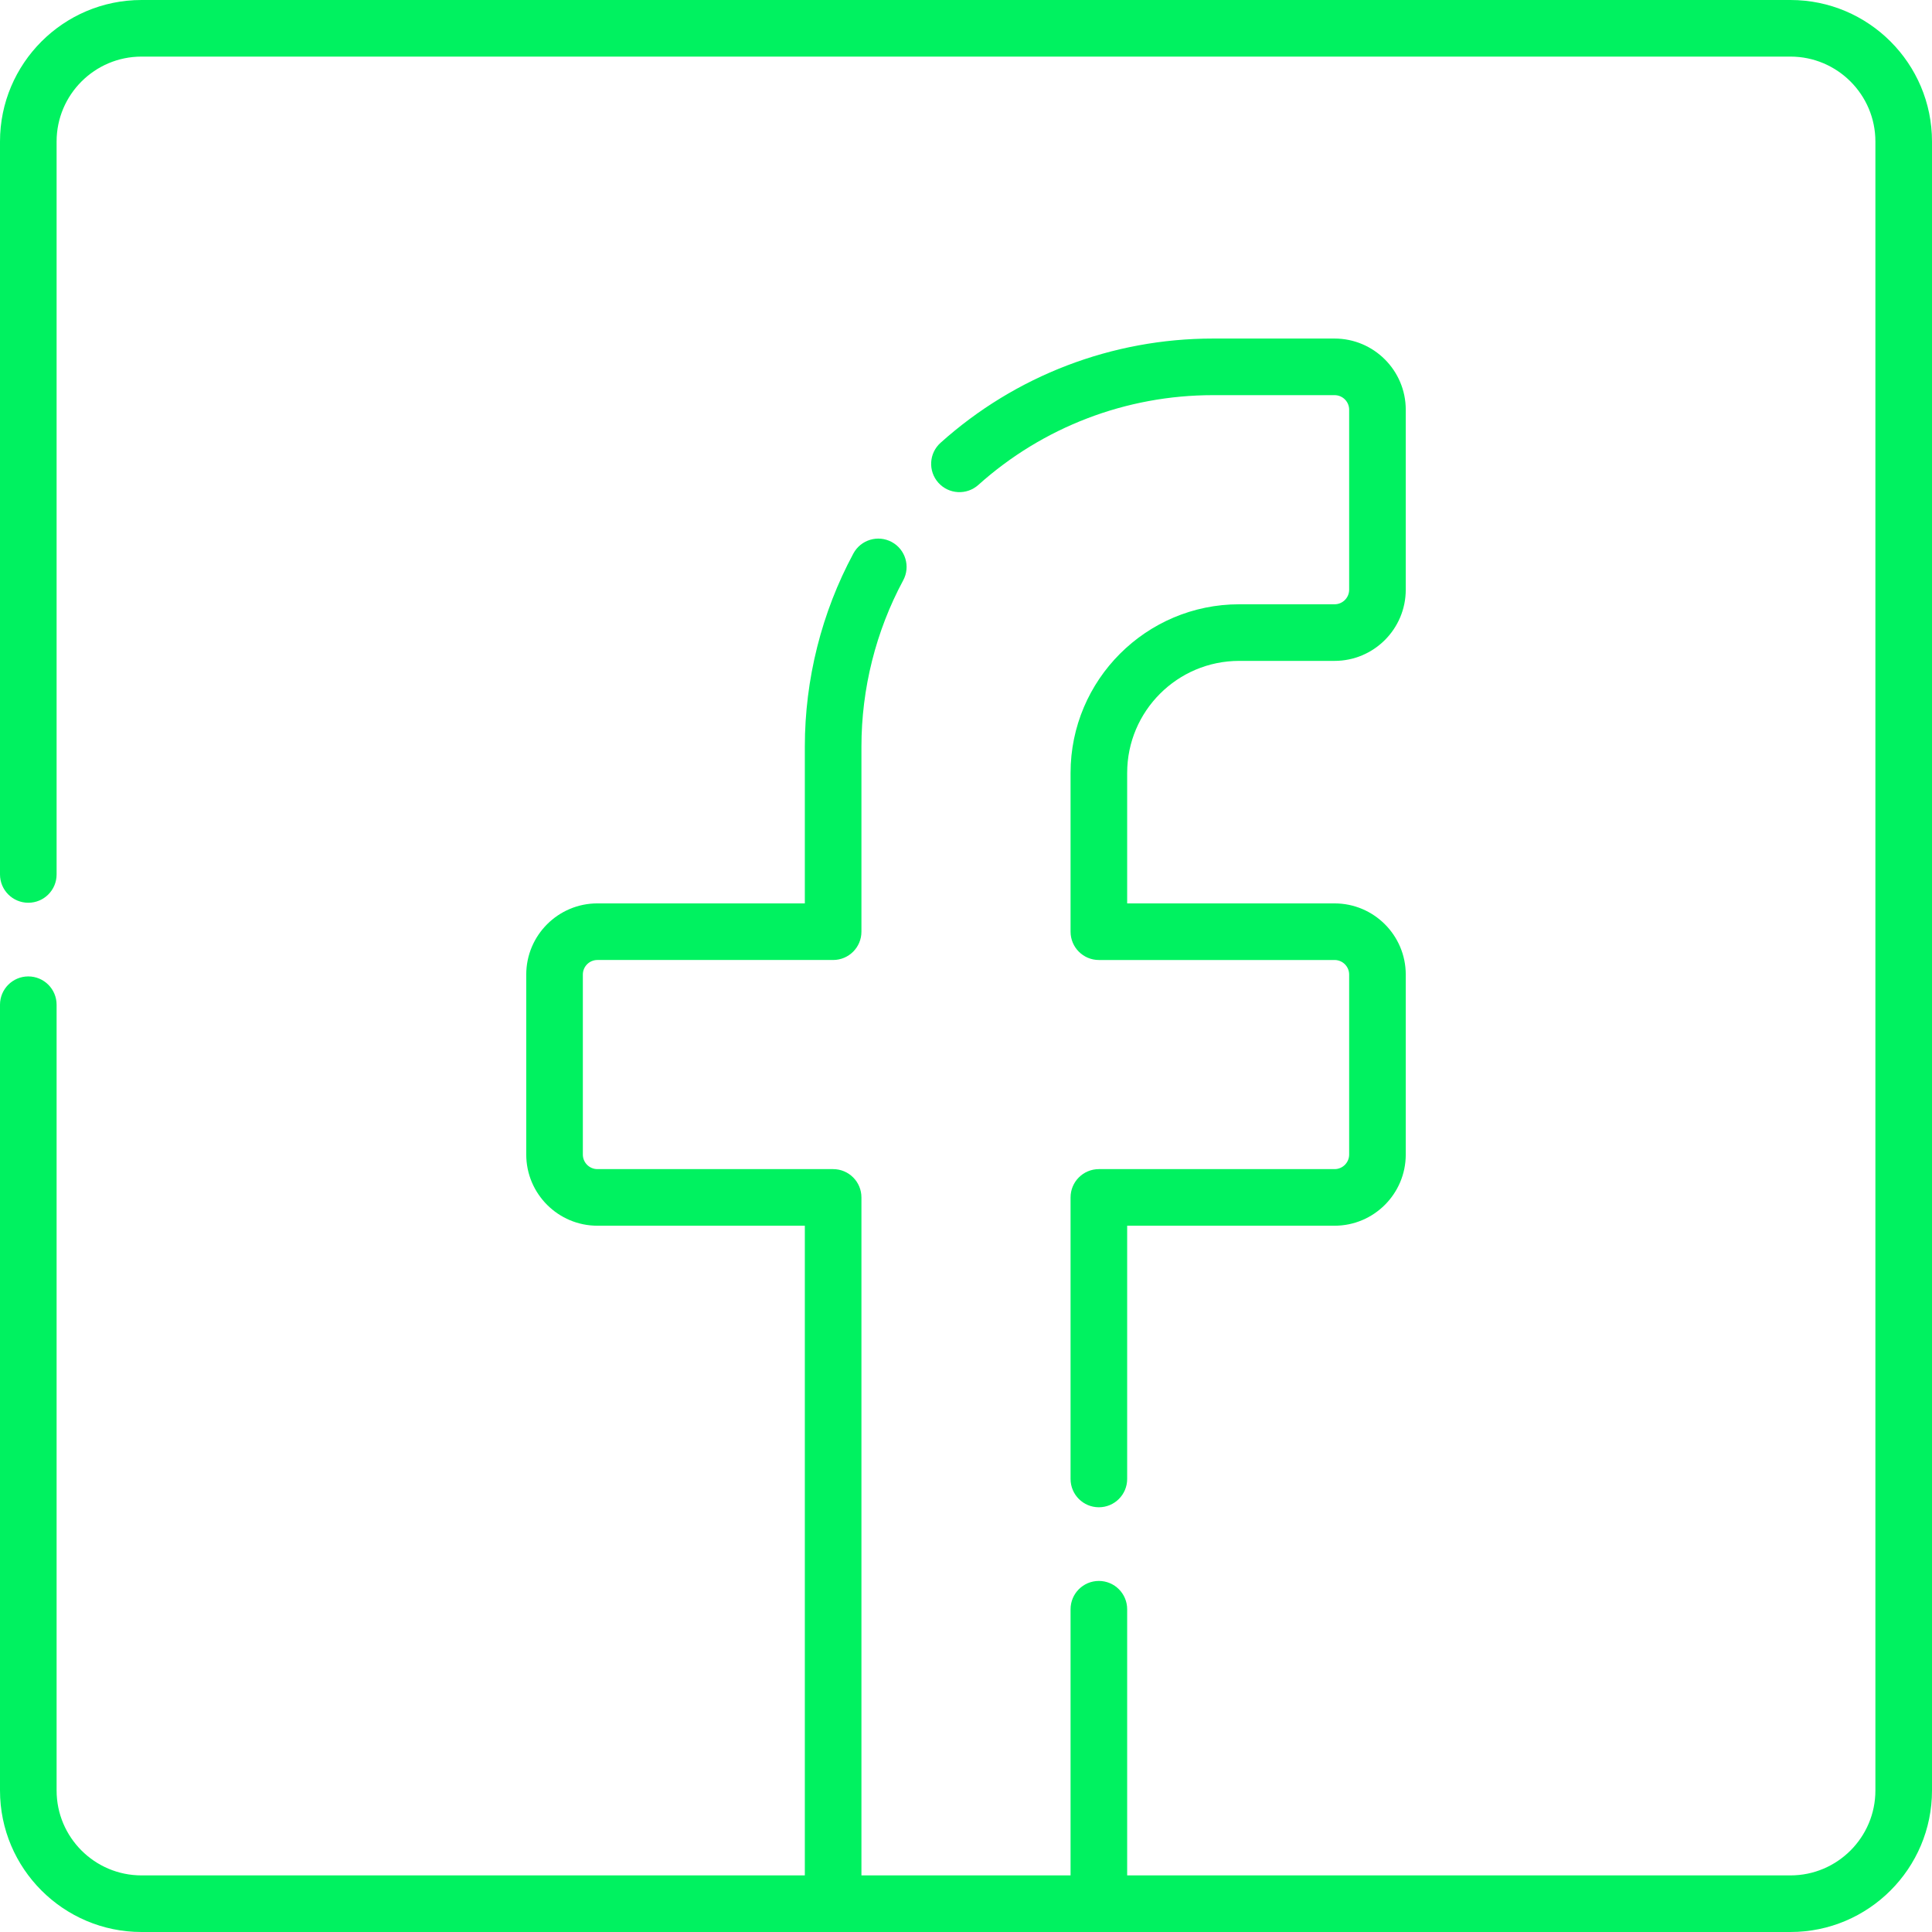
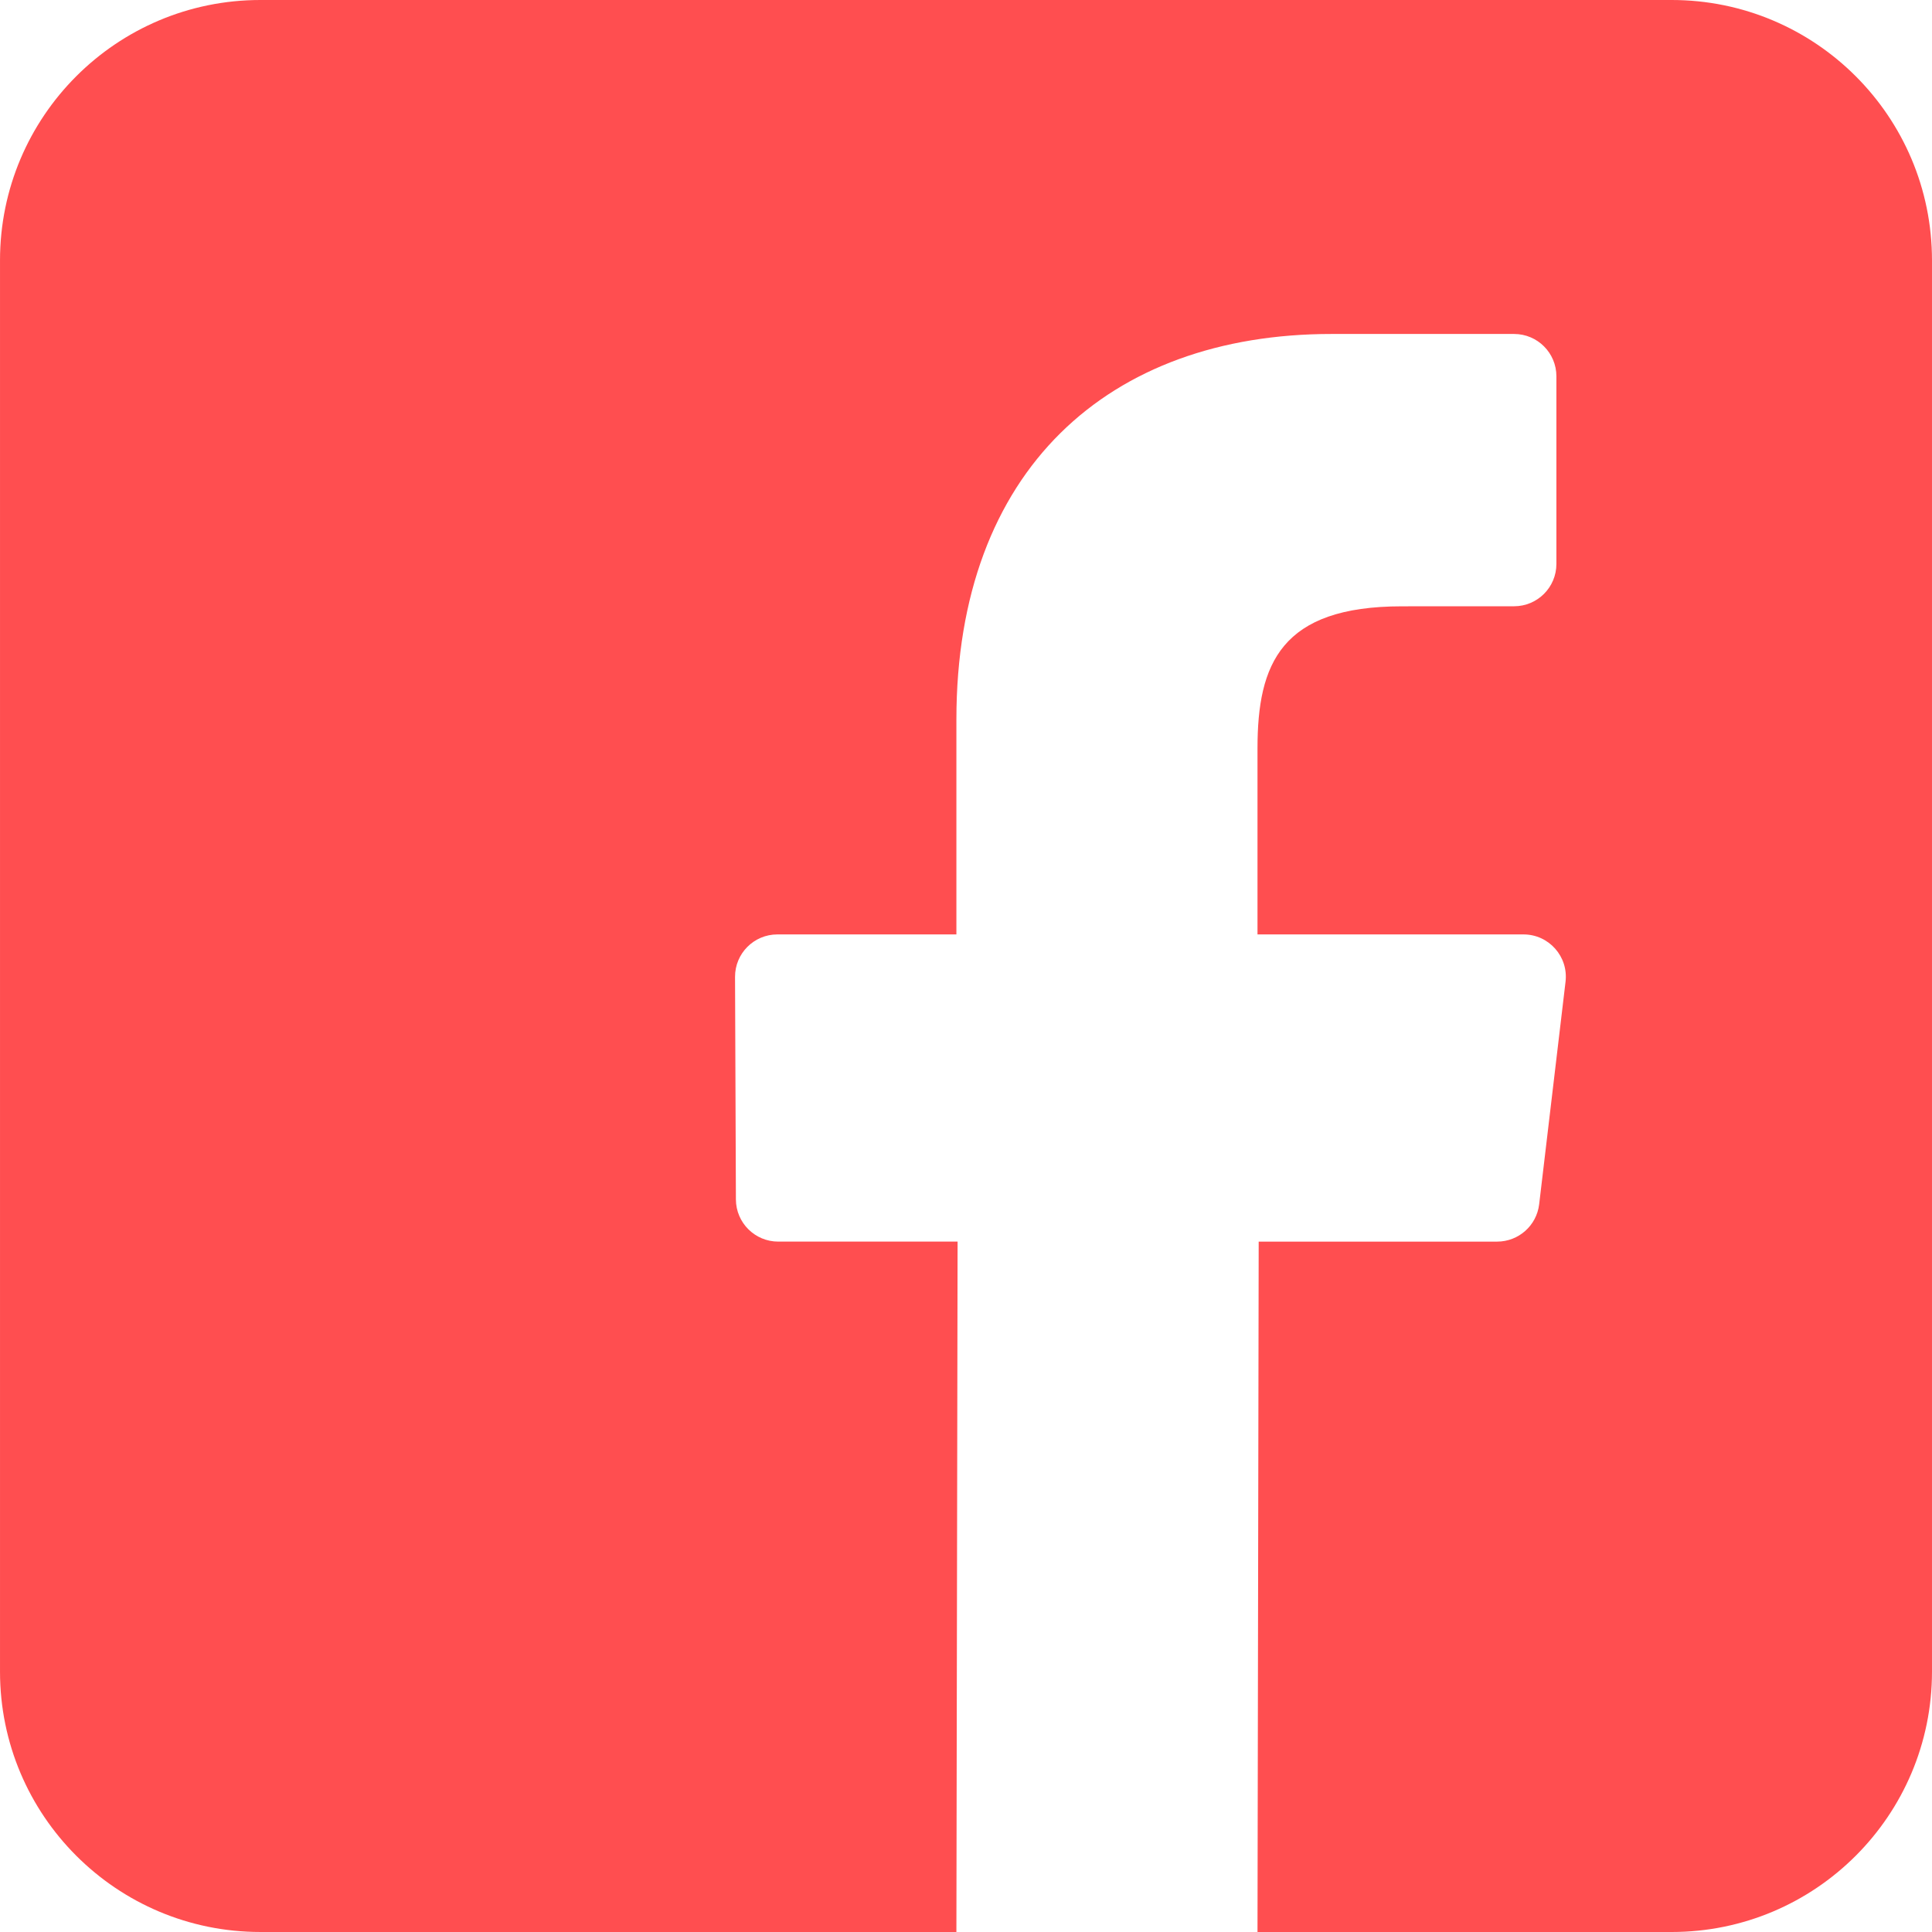
- <svg xmlns="http://www.w3.org/2000/svg" width="512" height="512" viewBox="0 0 512 512" fill="none">
-   <path d="M328.398 175.141H353.68C364.078 175.141 372.539 166.68 372.539 156.281V108.574C372.539 98.18 364.078 89.719 353.68 89.719H321.445C294.754 89.719 269.113 99.527 249.258 117.344C246.172 120.109 245.914 124.848 248.68 127.934C251.445 131.016 256.187 131.273 259.273 128.508C276.375 113.168 298.457 104.719 321.445 104.719H353.68C355.809 104.719 357.539 106.449 357.539 108.574V156.281C357.539 158.406 355.809 160.141 353.68 160.141H328.398C303.758 160.141 283.711 180.184 283.711 204.824V246.91C283.711 251.051 287.066 254.41 291.211 254.41H353.68C355.809 254.41 357.539 256.141 357.539 258.266V305.973C357.539 308.098 355.809 309.828 353.68 309.828H291.211C287.066 309.828 283.711 313.188 283.711 317.328V391.941C283.711 396.086 287.066 399.441 291.211 399.441C295.352 399.441 298.711 396.086 298.711 391.941V324.828H353.68C364.078 324.828 372.539 316.371 372.539 305.973V258.266C372.539 247.867 364.078 239.41 353.68 239.41H298.711V204.824C298.711 188.457 312.027 175.141 328.398 175.141Z" fill="#00F260" />
-   <path d="M474.5 0H37.5C16.82 0 0 16.82 0 37.5V231.738C0 235.883 3.359 239.238 7.5 239.238C11.641 239.238 15 235.883 15 231.738V37.5C15 25.094 25.094 15 37.5 15H474.5C486.906 15 497 25.094 497 37.5V474.5C497 486.906 486.906 497 474.5 497H298.711V426.465C298.711 422.32 295.352 418.965 291.211 418.965C287.066 418.965 283.711 422.32 283.711 426.465V497H228.289V317.328C228.289 313.188 224.934 309.828 220.789 309.828H158.32C156.191 309.828 154.461 308.098 154.461 305.969V258.266C154.461 256.137 156.191 254.406 158.32 254.406H220.789C224.934 254.406 228.289 251.051 228.289 246.906V197.875C228.289 182.492 232.117 167.25 239.359 153.793C241.324 150.145 239.961 145.598 236.312 143.633C232.664 141.672 228.117 143.035 226.152 146.684C217.738 162.316 213.289 180.02 213.289 197.871V239.406H158.32C147.922 239.406 139.461 247.863 139.461 258.266V305.969C139.461 316.367 147.922 324.828 158.32 324.828H213.289V497H37.5C25.094 497 15 486.906 15 474.5V266.262C15 262.117 11.641 258.762 7.5 258.762C3.359 258.762 0 262.117 0 266.262V474.5C0 495.18 16.82 512 37.5 512H474.5C495.18 512 512 495.18 512 474.5V37.5C512 16.82 495.18 0 474.5 0Z" fill="#00F260" />
+ <svg xmlns="http://www.w3.org/2000/svg" version="1.1" width="512" height="512" x="0" y="0" viewBox="0 0 408.788 408.788" style="enable-background:new 0 0 512 512" xml:space="preserve">
+   <g>
+     <path style="" d="M353.701,0H55.087C24.665,0,0.002,24.662,0.002,55.085v298.616c0,30.423,24.662,55.085,55.085,55.085  h147.275l0.251-146.078h-37.951c-4.932,0-8.935-3.988-8.954-8.92l-0.182-47.087c-0.019-4.959,3.996-8.989,8.955-8.989h37.882  v-45.498c0-52.8,32.247-81.55,79.348-81.55h38.65c4.945,0,8.955,4.009,8.955,8.955v39.704c0,4.944-4.007,8.952-8.95,8.955  l-23.719,0.011c-25.615,0-30.575,12.172-30.575,30.035v39.389h56.285c5.363,0,9.524,4.683,8.892,10.009l-5.581,47.087  c-0.534,4.506-4.355,7.901-8.892,7.901h-50.453l-0.251,146.078h87.631c30.422,0,55.084-24.662,55.084-55.084V55.085  C408.786,24.662,384.124,0,353.701,0z" fill="#ff4e50" data-original="#475993" />
+   </g>
</svg>
